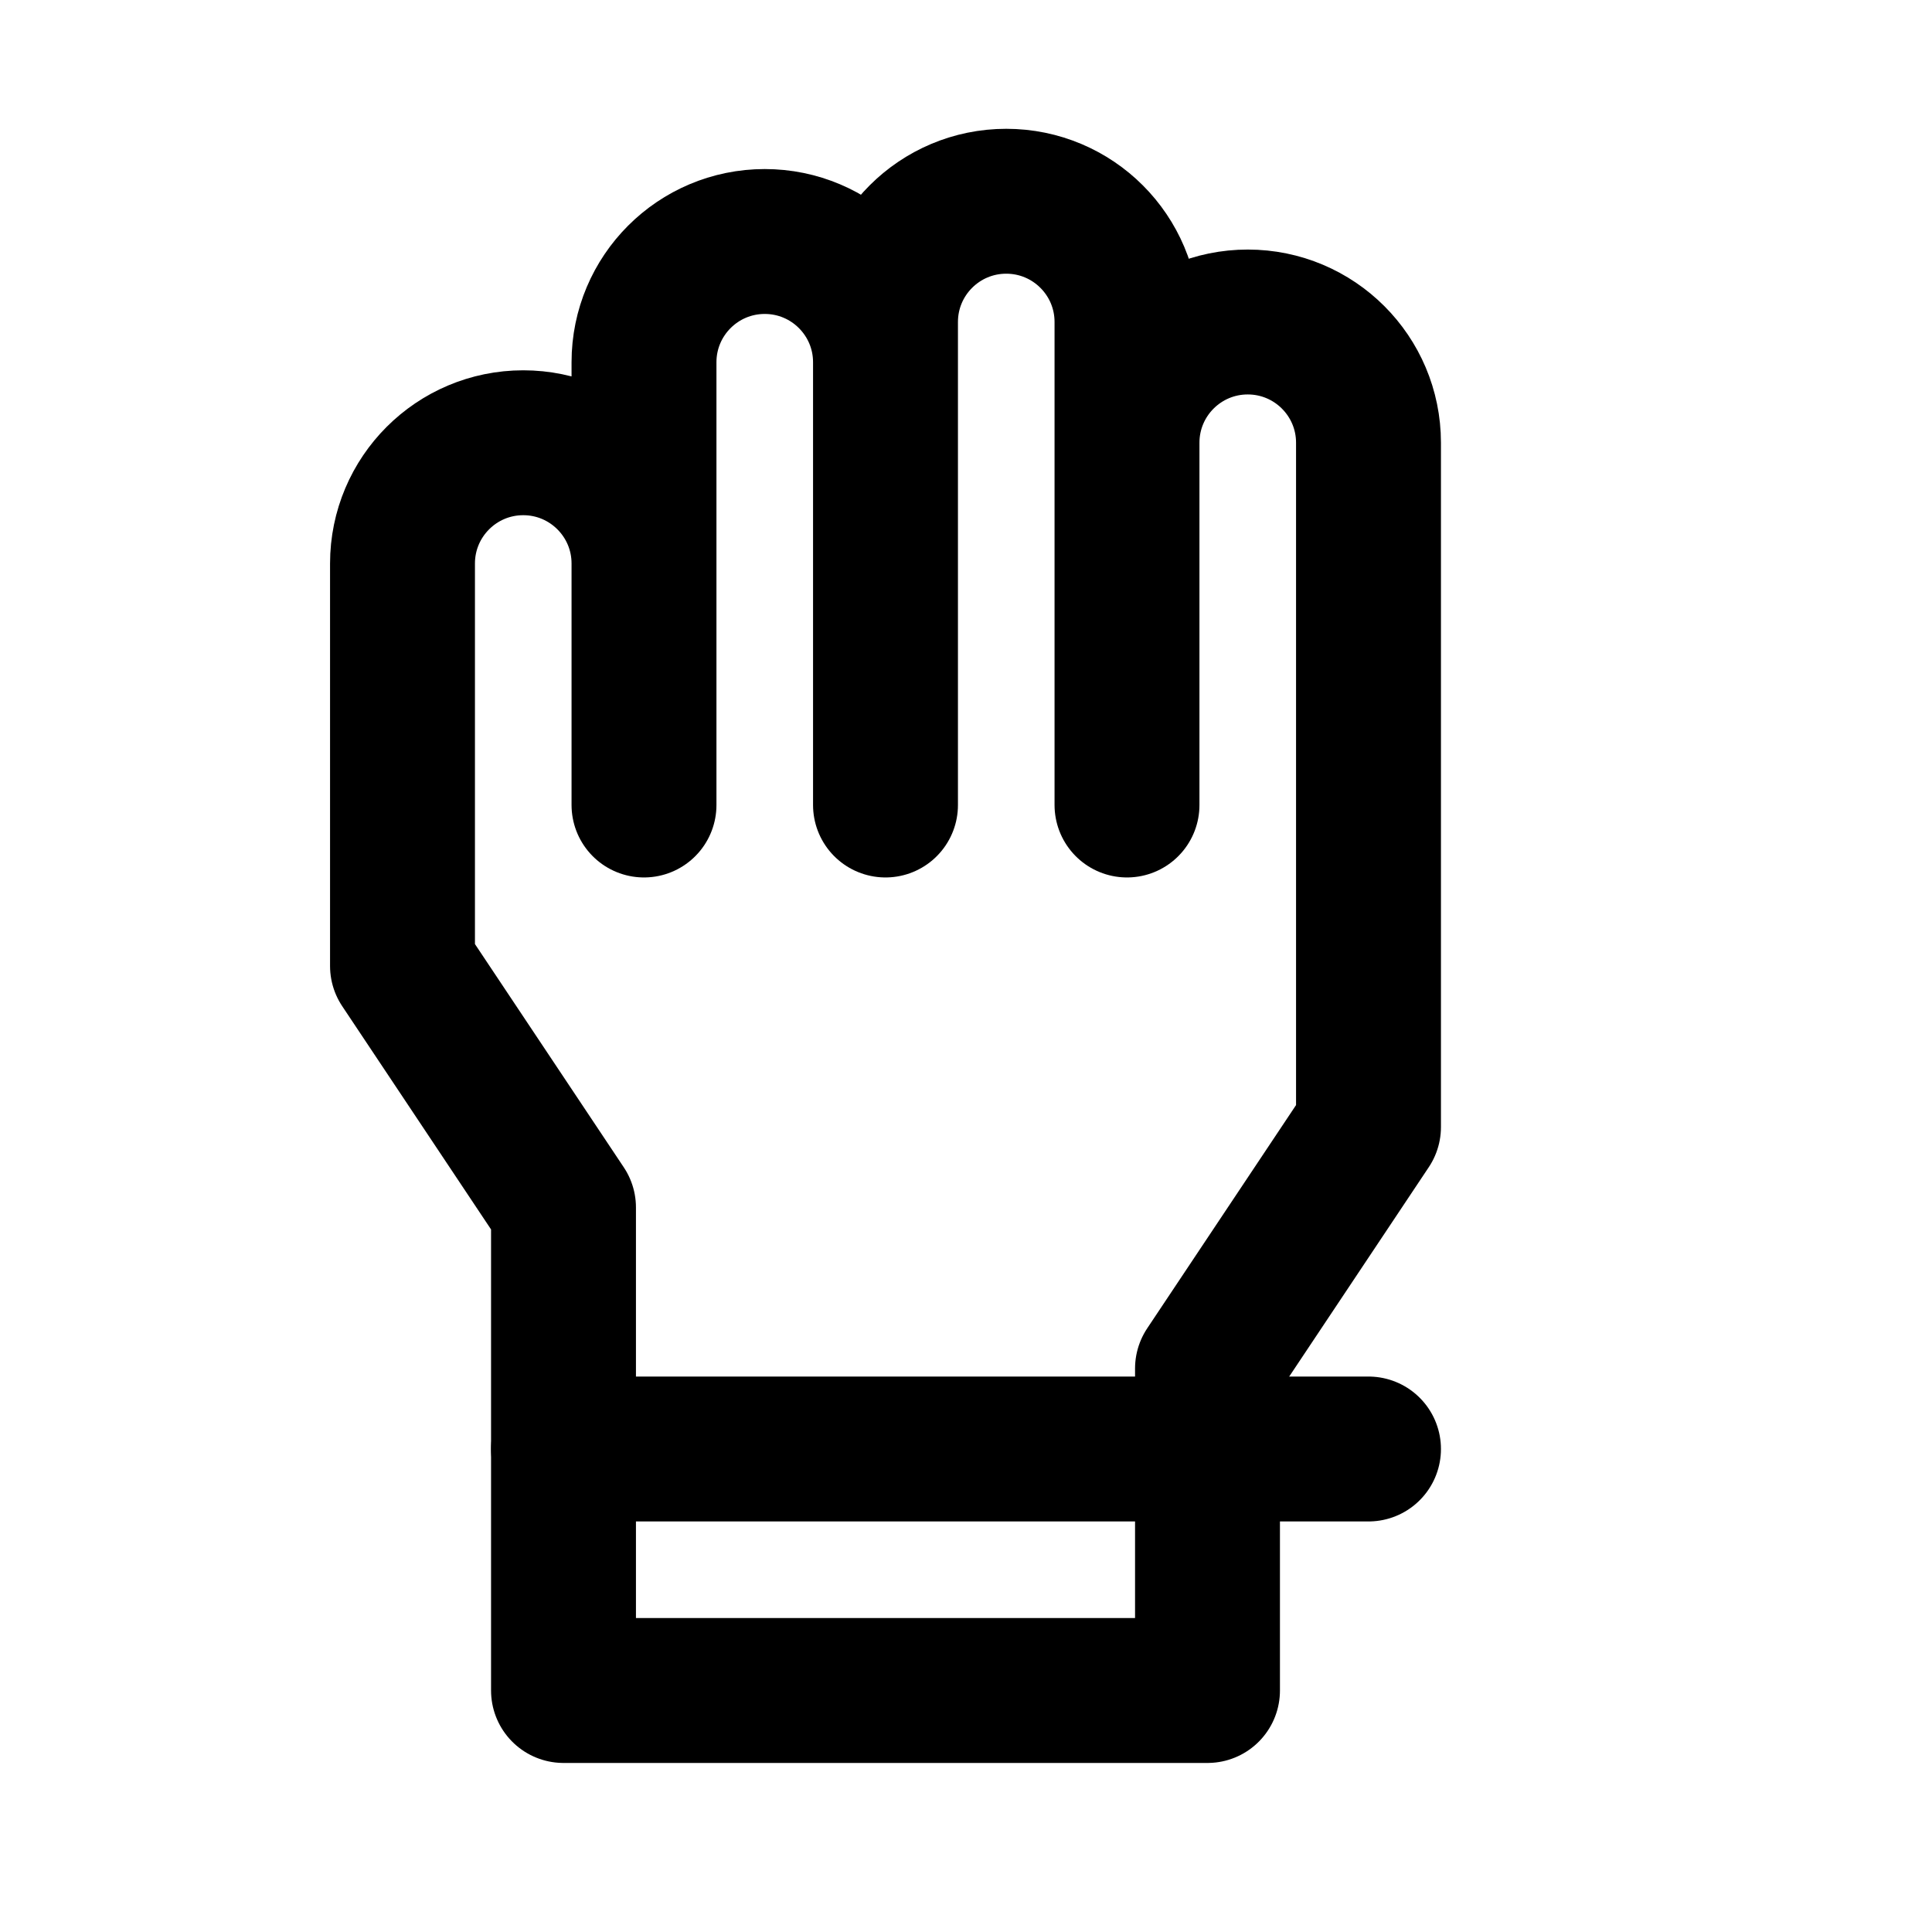
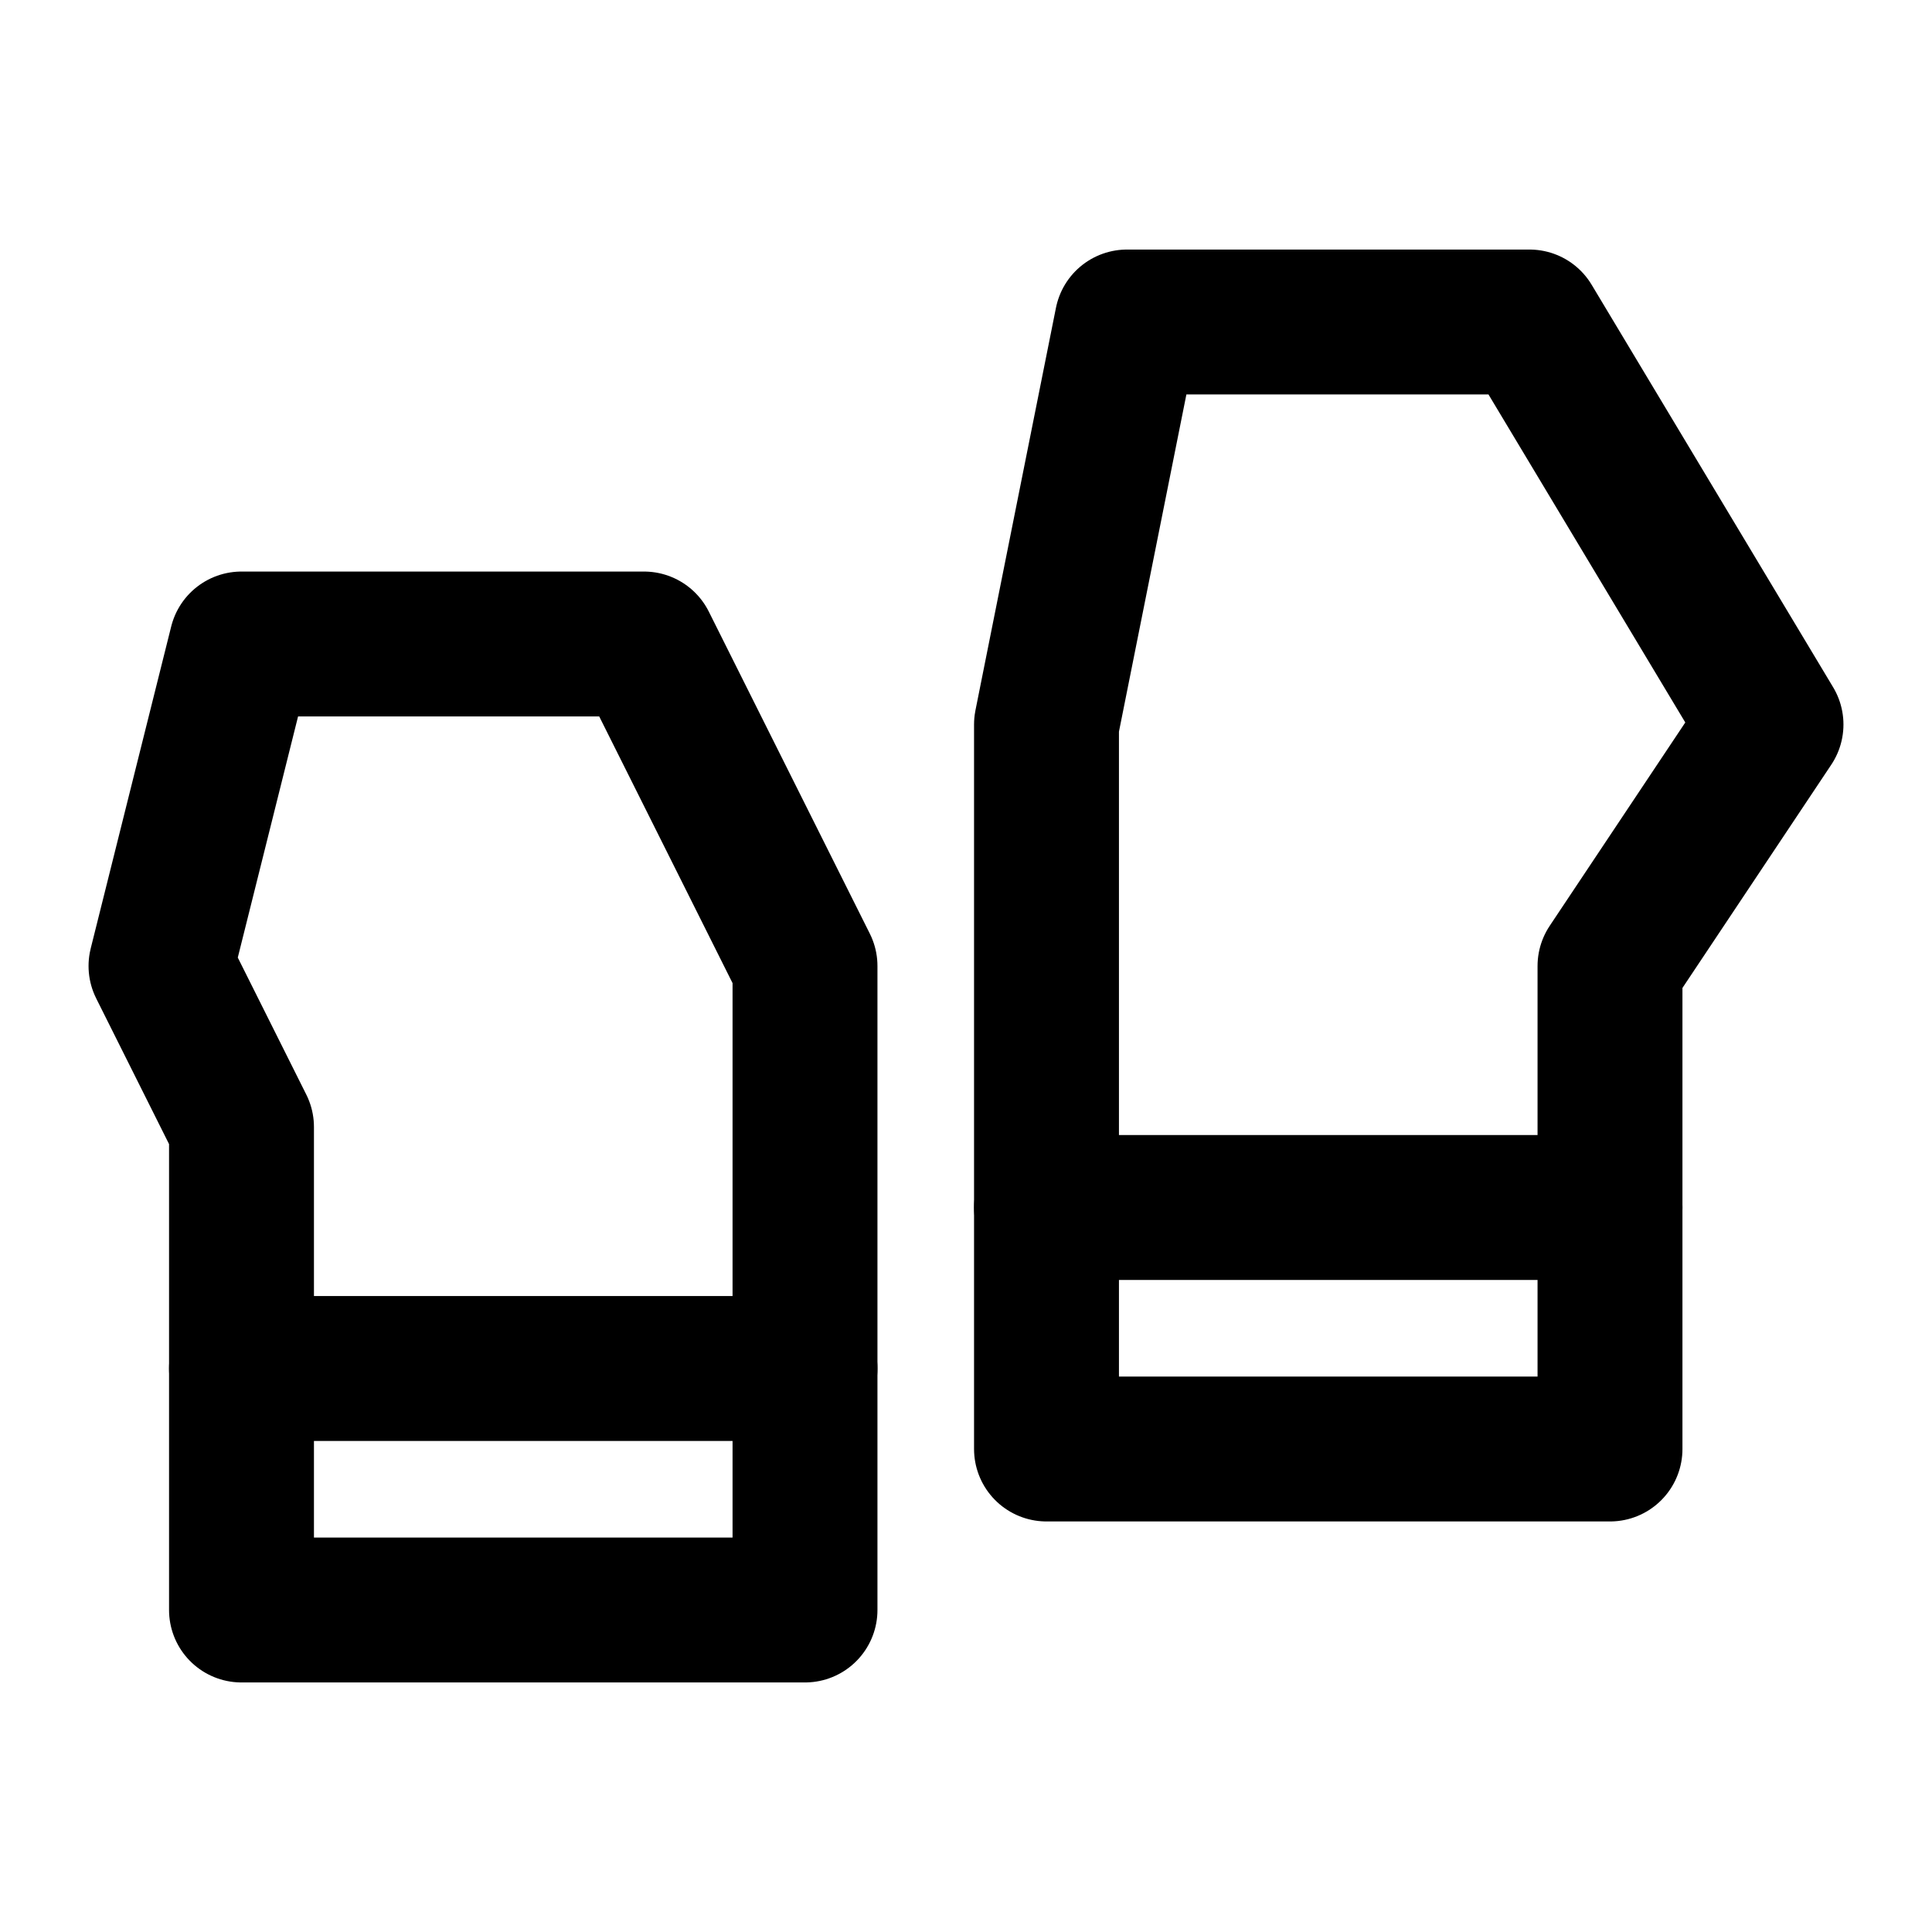
<svg xmlns="http://www.w3.org/2000/svg" viewBox="0 0 24 24" fill="none" stroke="currentColor" stroke-width="1.8" stroke-linecap="round" stroke-linejoin="round">
-   <path d="M7 21v-6l-2-3V7a1.5 1.5 0 0 1 3 0v3V4.5a1.5 1.5 0 0 1 3 0V10V4a1.5 1.5 0 0 1 3 0v6V5.5a1.5 1.5 0 0 1 3 0V14l-2 3v4z" />
-   <path d="M7 18h10" />
+   <path d="M3 8h5l2 4v8H3v-6L2 12zM14 4h5l3 5-2 3v6h-7V9z" />
+   <path d="M3 17h7m3-2h7" />
</svg>
